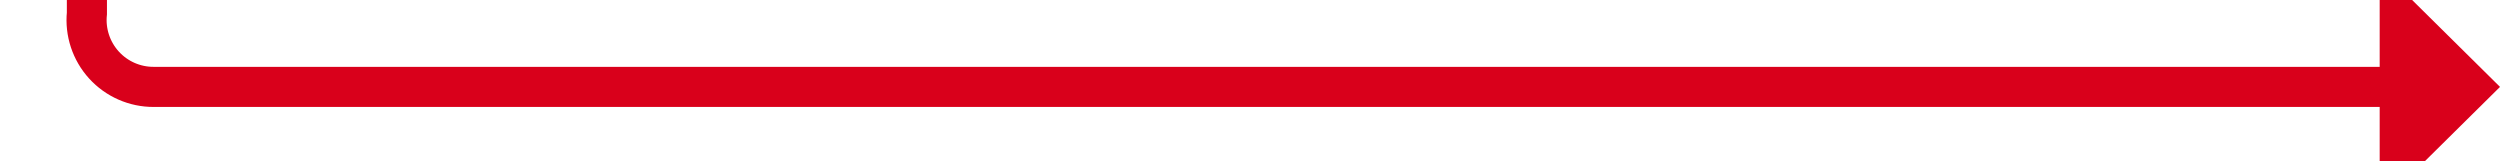
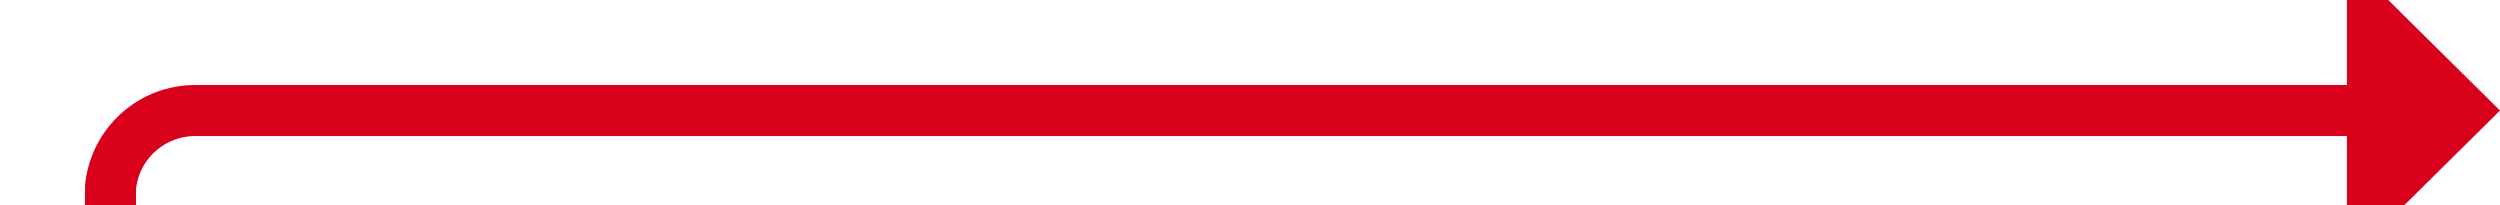
- <svg xmlns="http://www.w3.org/2000/svg" version="1.1" width="187px" height="12px" preserveAspectRatio="xMinYMid meet" viewBox="264 545  187 10">
-   <path d="M 270.5 378  L 270.5 545  A 5 5 0 0 0 275.5 550.5 L 444 550.5  " stroke-width="3" stroke="#d9001b" fill="none" />
-   <path d="M 442 559.4  L 451 550.5  L 442 541.6  L 442 559.4  Z " fill-rule="nonzero" fill="#d9001b" stroke="none" />
+ <svg xmlns="http://www.w3.org/2000/svg" version="1.1" width="147px" height="12px" preserveAspectRatio="xMinYMid meet" viewBox="2190 647  147 10">
+   <path d="M 2196.5 704  L 2196.5 657  A 5 5 0 0 1 2201.5 652.5 L 2330 652.5  " stroke-width="3" stroke="#d9001b" fill="none" />
+   <path d="M 2328 661.4  L 2337 652.5  L 2328 643.6  L 2328 661.4  Z " fill-rule="nonzero" fill="#d9001b" stroke="none" />
</svg>
